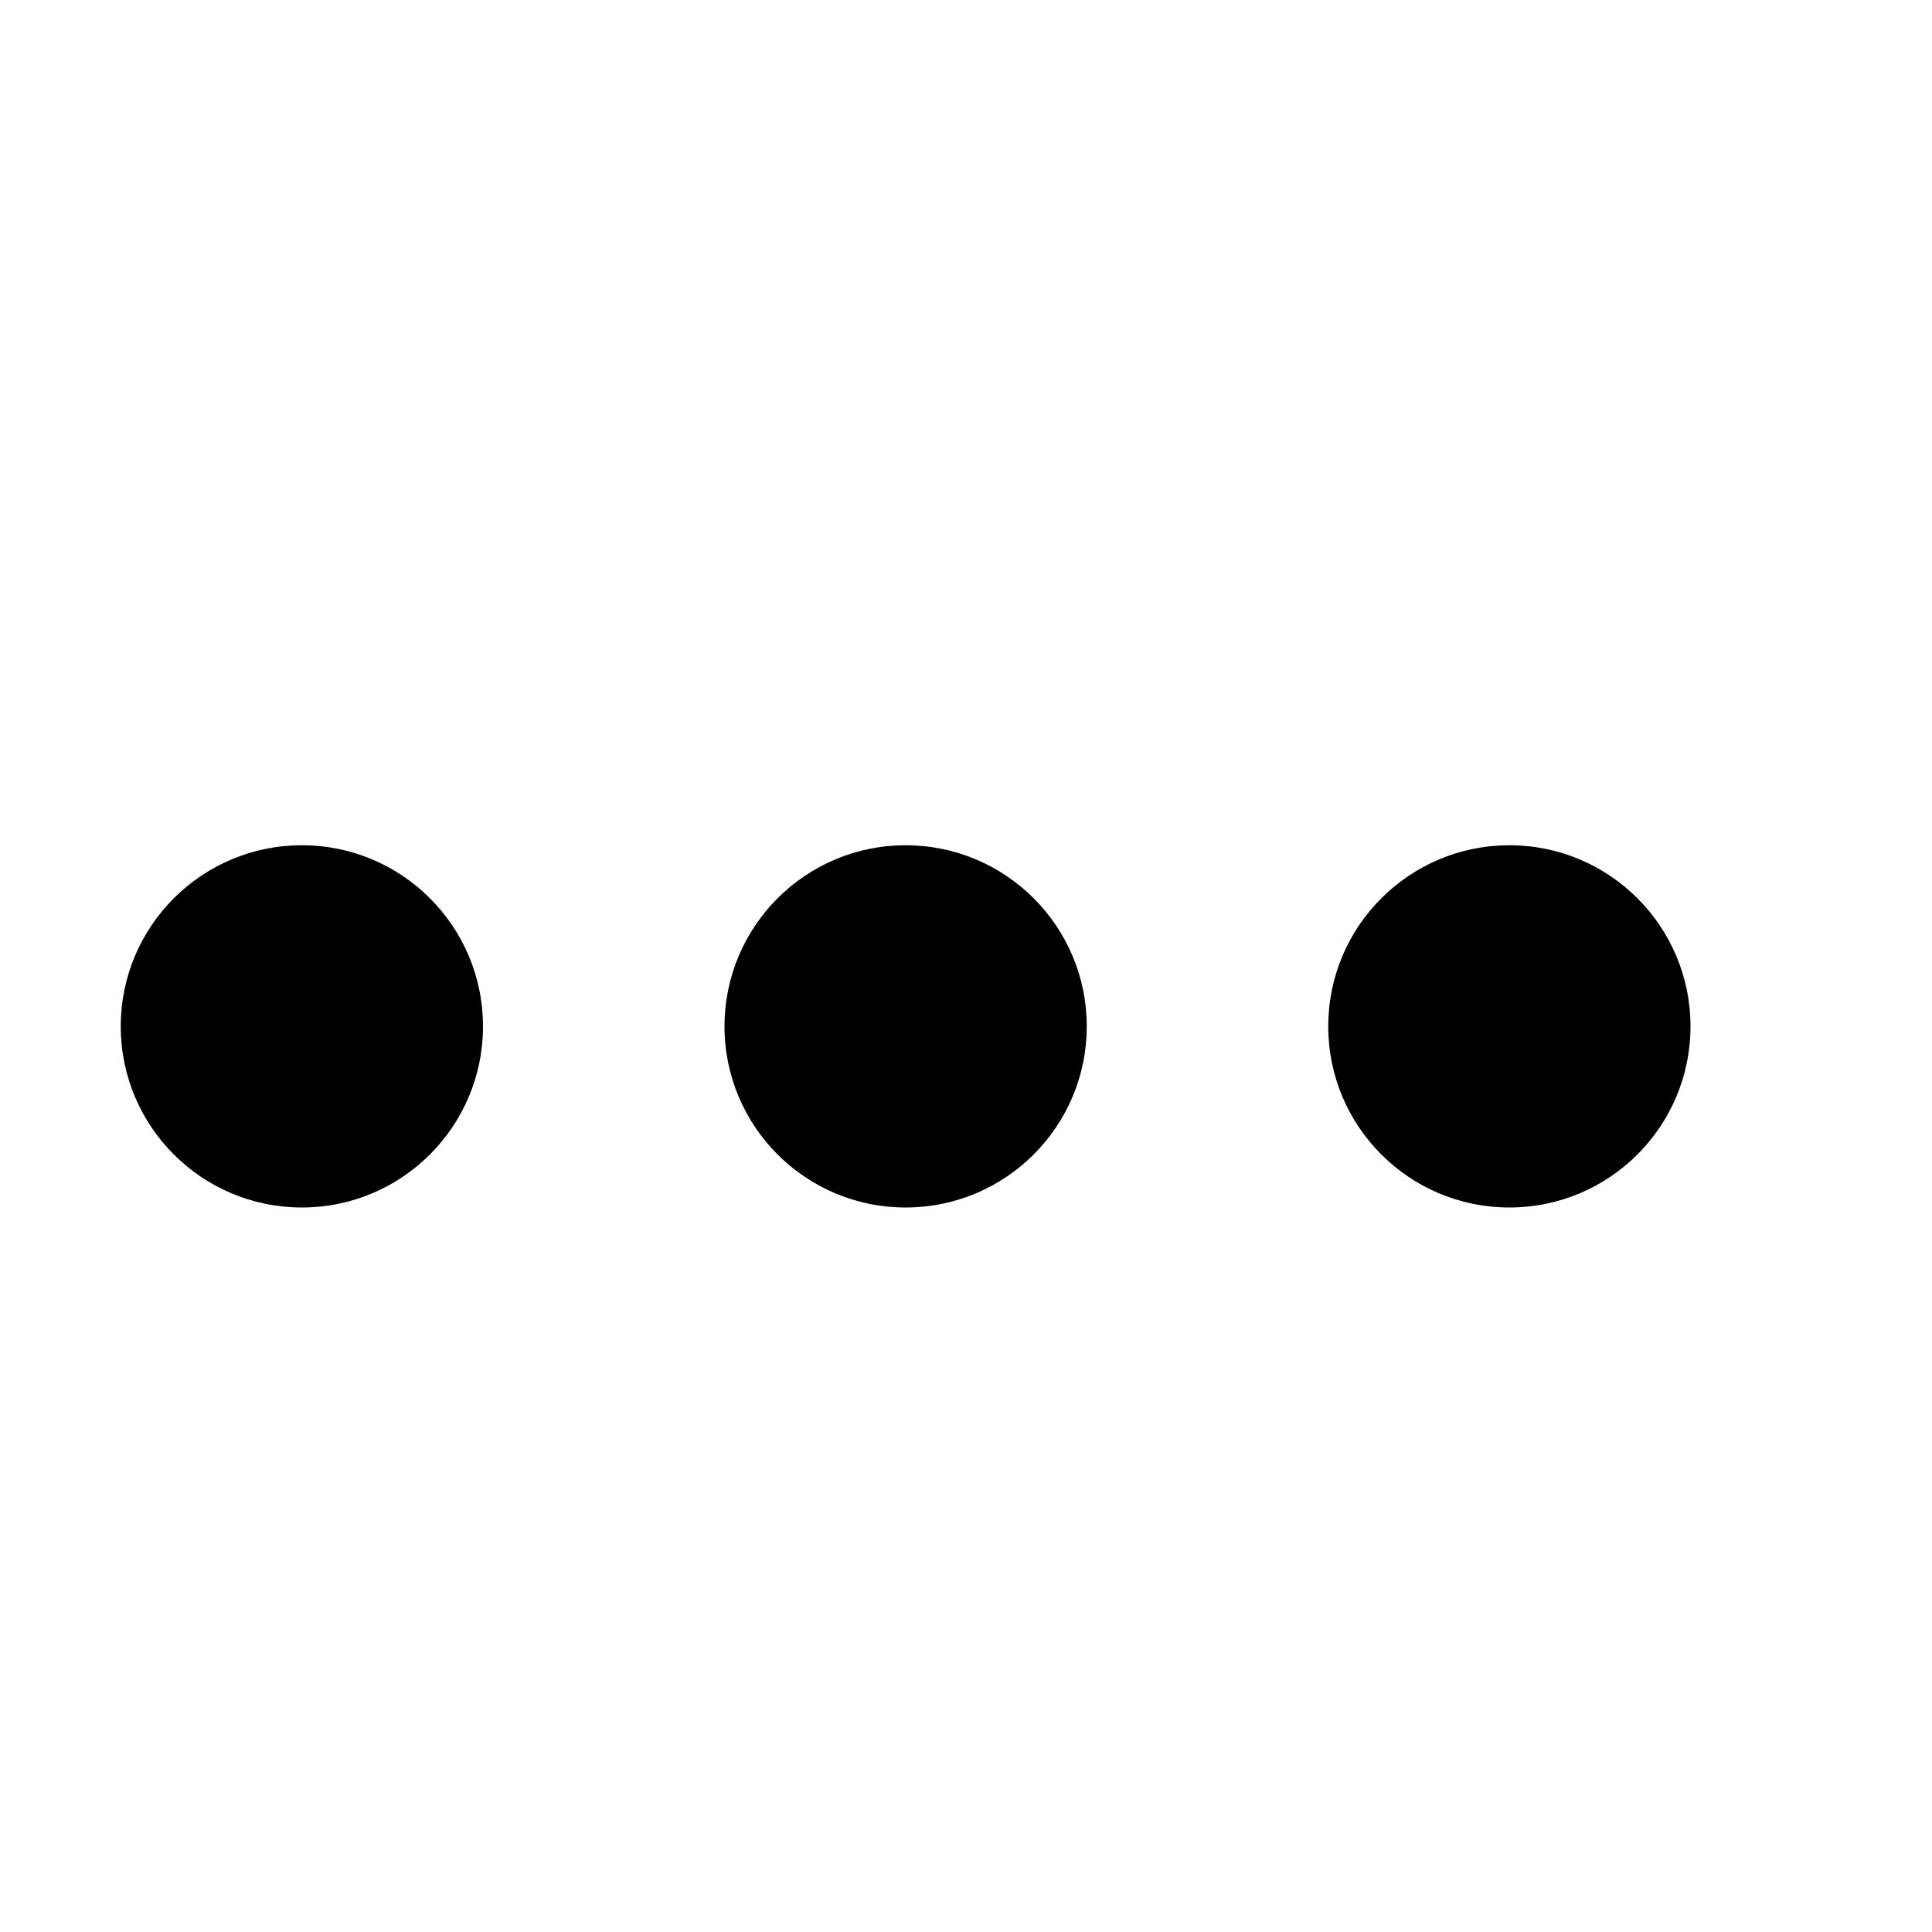
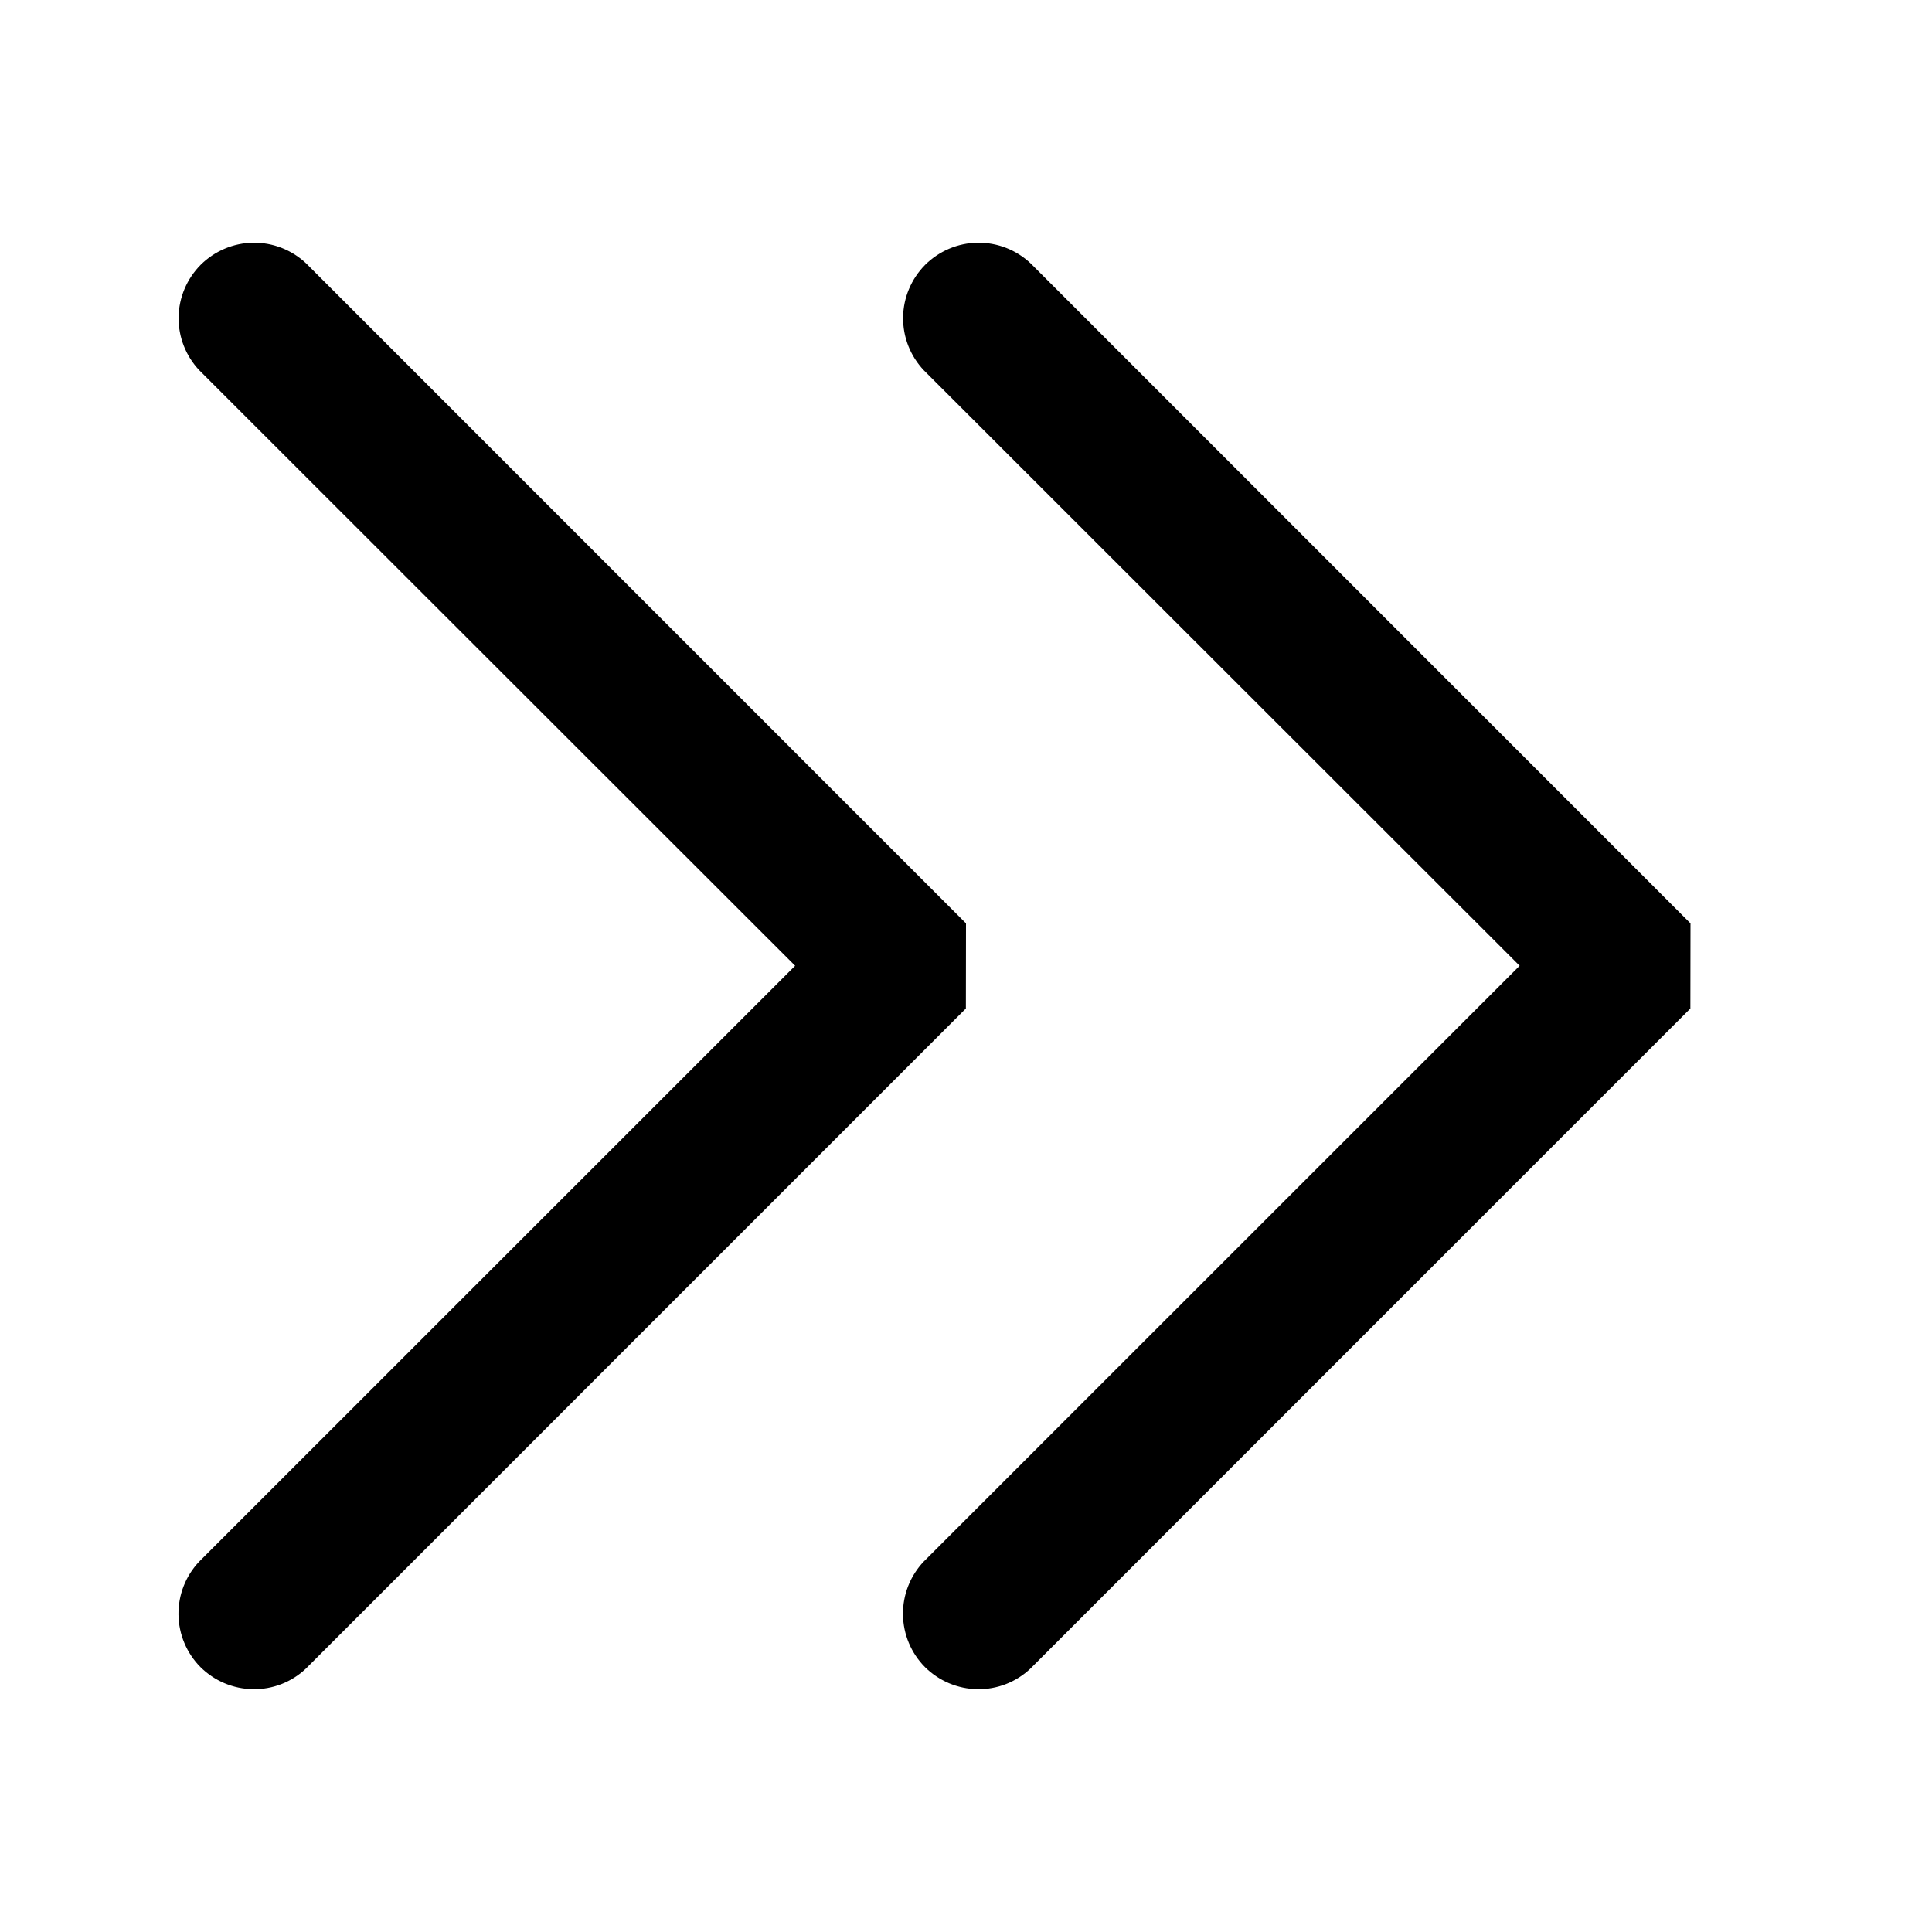
- <svg xmlns="http://www.w3.org/2000/svg" width="16px" height="16px" viewBox="0 0 16 16" version="1.1">
-   <g id="toolbarButton-secondaryToolbarToggle" stroke="none" stroke-width="1" fill="none" fill-rule="evenodd">
-     <circle id="Oval" fill="#000000" cx="2.5" cy="8.5" r="1.5" />
-     <circle id="Oval-Copy" fill="#000000" cx="7.5" cy="8.5" r="1.5" />
-     <circle id="Oval-Copy-2" fill="#000000" cx="12.5" cy="8.5" r="1.5" />
-   </g>
+ <svg xmlns="http://www.w3.org/2000/svg" width="16" height="16" viewBox="0 0 16 16" fill="none">
+   <path d="M2.534 13.818L7.999 8.352L8 7.647L2.536 2.182C2.418 2.07 2.26 2.008 2.097 2.01C1.934 2.012 1.778 2.078 1.662 2.193C1.547 2.309 1.481 2.465 1.479 2.628C1.477 2.791 1.539 2.949 1.651 3.067L6.585 7.998L1.65 12.932C1.538 13.05 1.476 13.208 1.478 13.371C1.48 13.534 1.545 13.69 1.66 13.806C1.776 13.921 1.932 13.987 2.095 13.989C2.258 13.992 2.416 13.93 2.534 13.818ZM8.534 13.818L13.999 8.352L14 7.647L8.536 2.182C8.418 2.07 8.26 2.008 8.097 2.01C7.934 2.012 7.778 2.078 7.662 2.193C7.547 2.309 7.481 2.465 7.479 2.628C7.477 2.791 7.539 2.949 7.651 3.067L12.585 7.998L7.65 12.932C7.538 13.05 7.476 13.208 7.478 13.371C7.48 13.534 7.545 13.69 7.66 13.806C7.776 13.921 7.932 13.987 8.095 13.989C8.258 13.992 8.416 13.93 8.534 13.818Z" fill="black" />
</svg>
